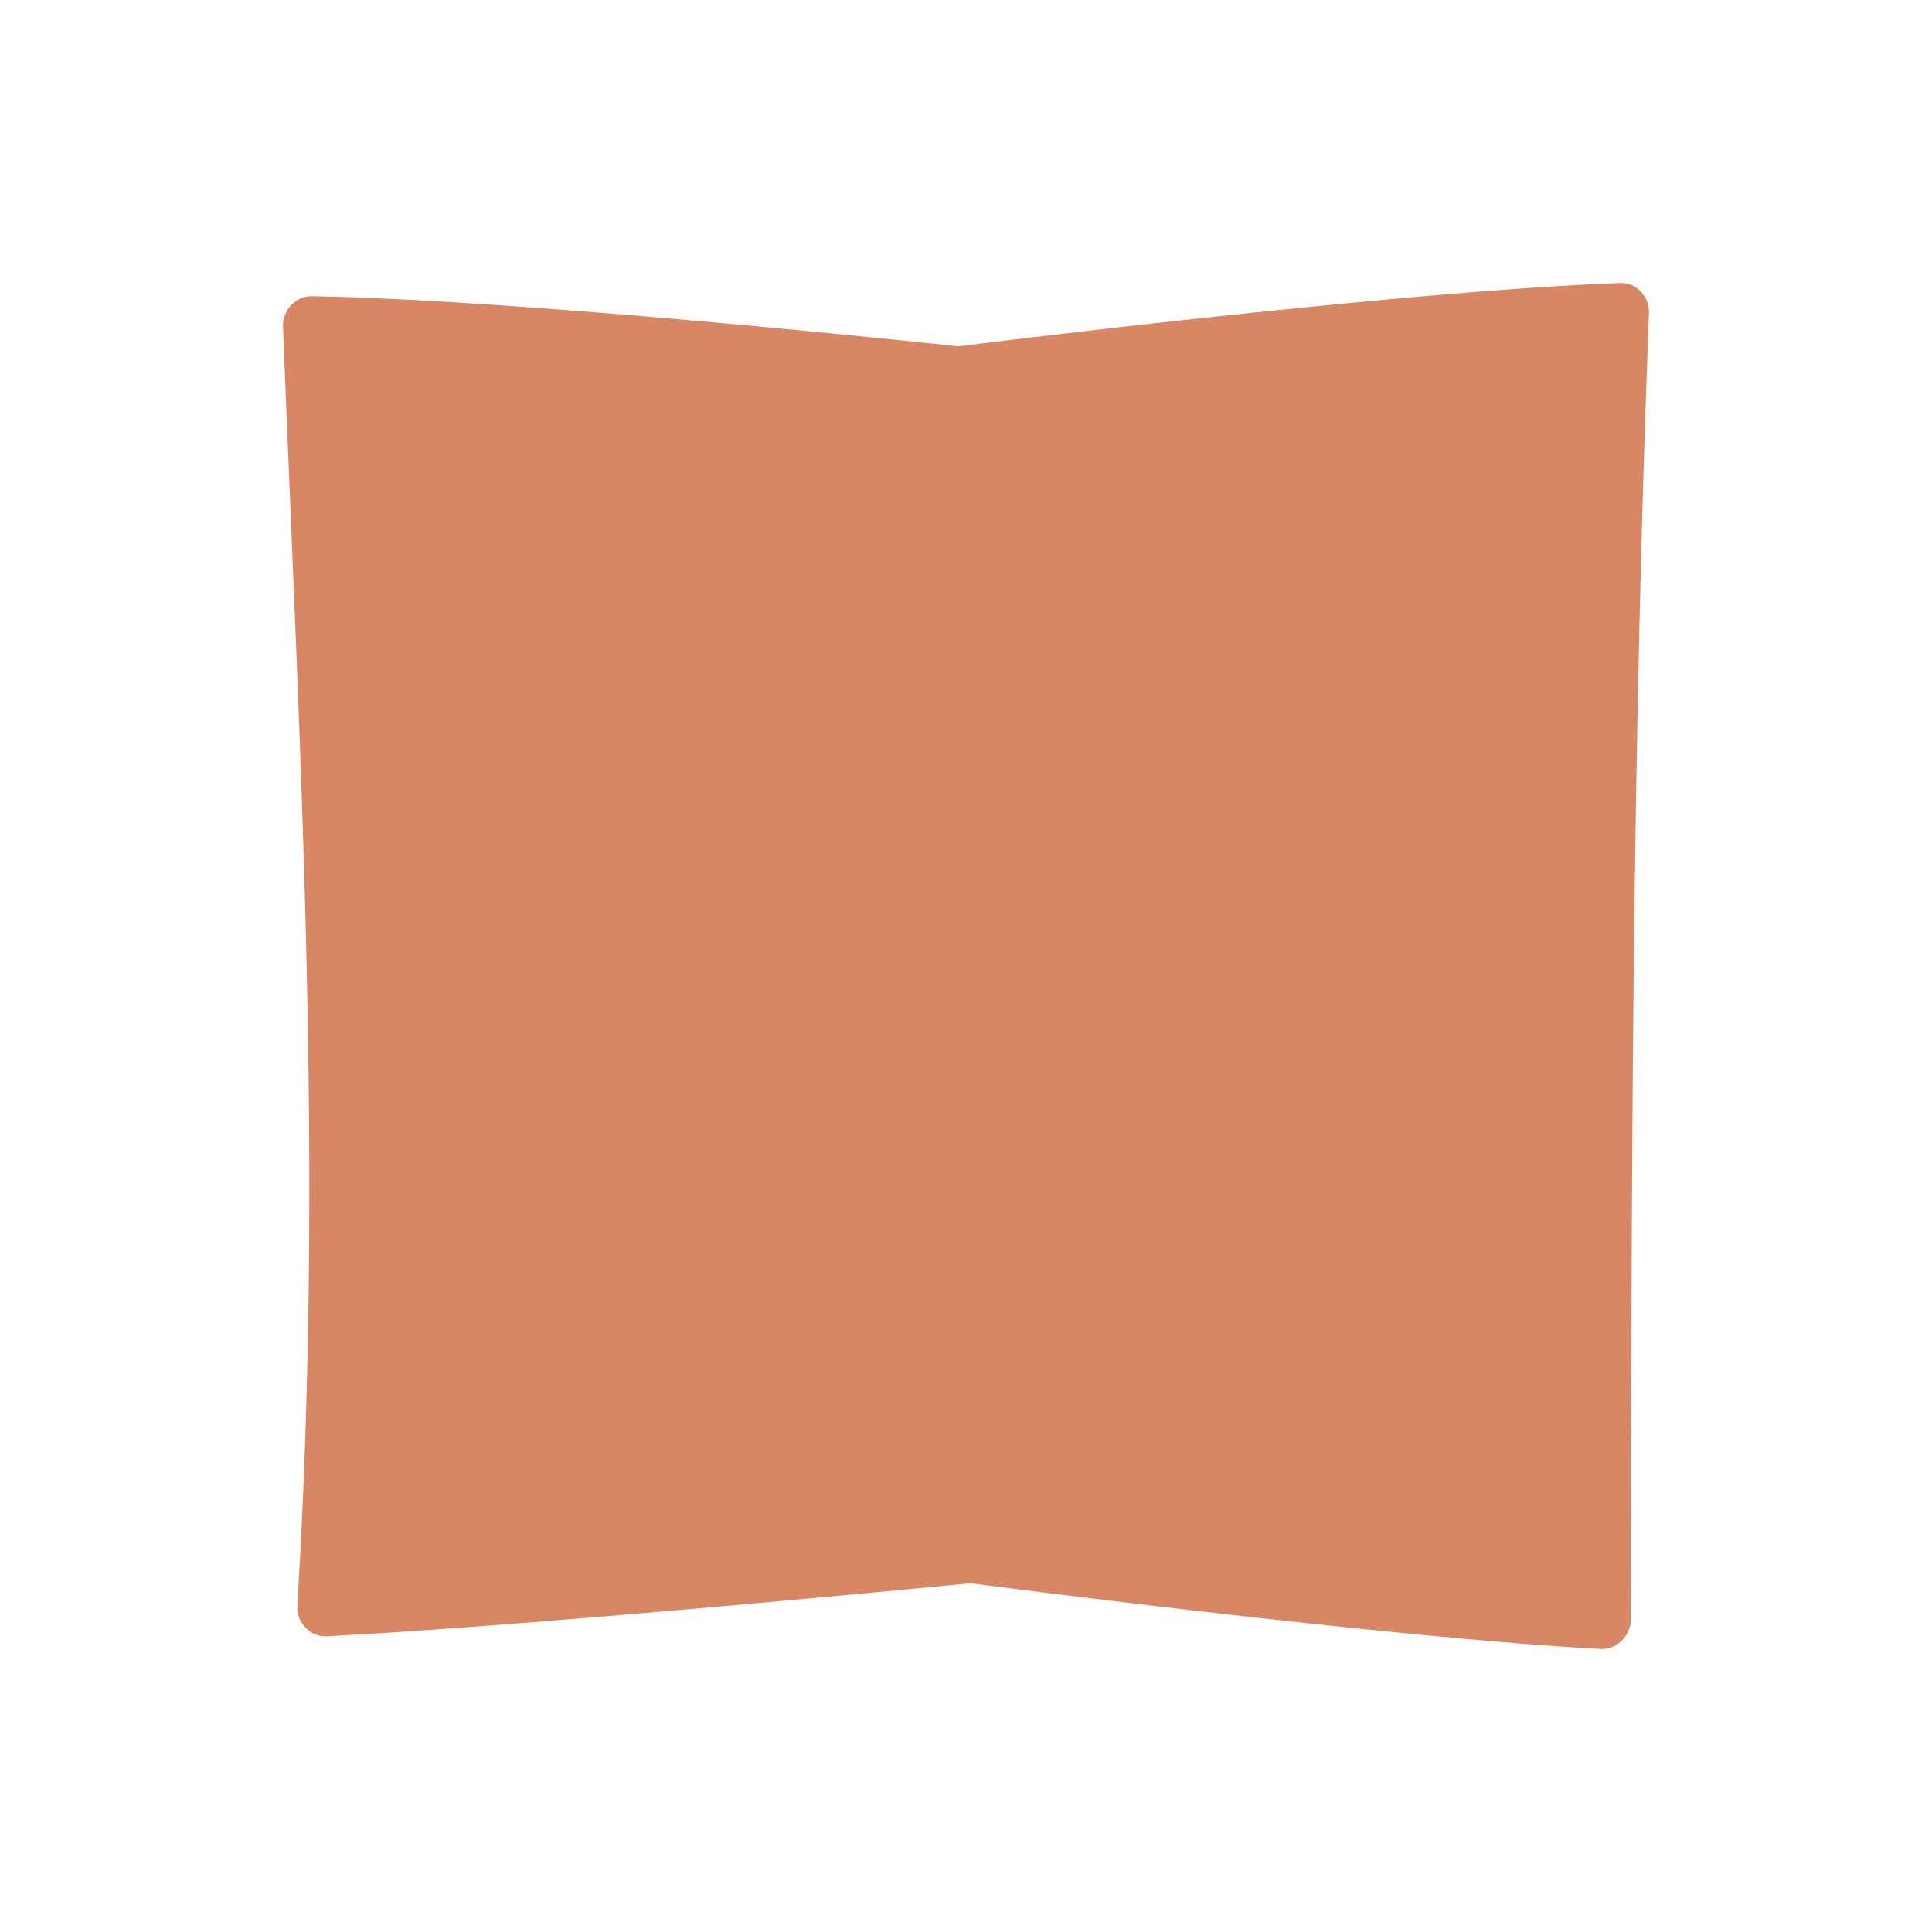
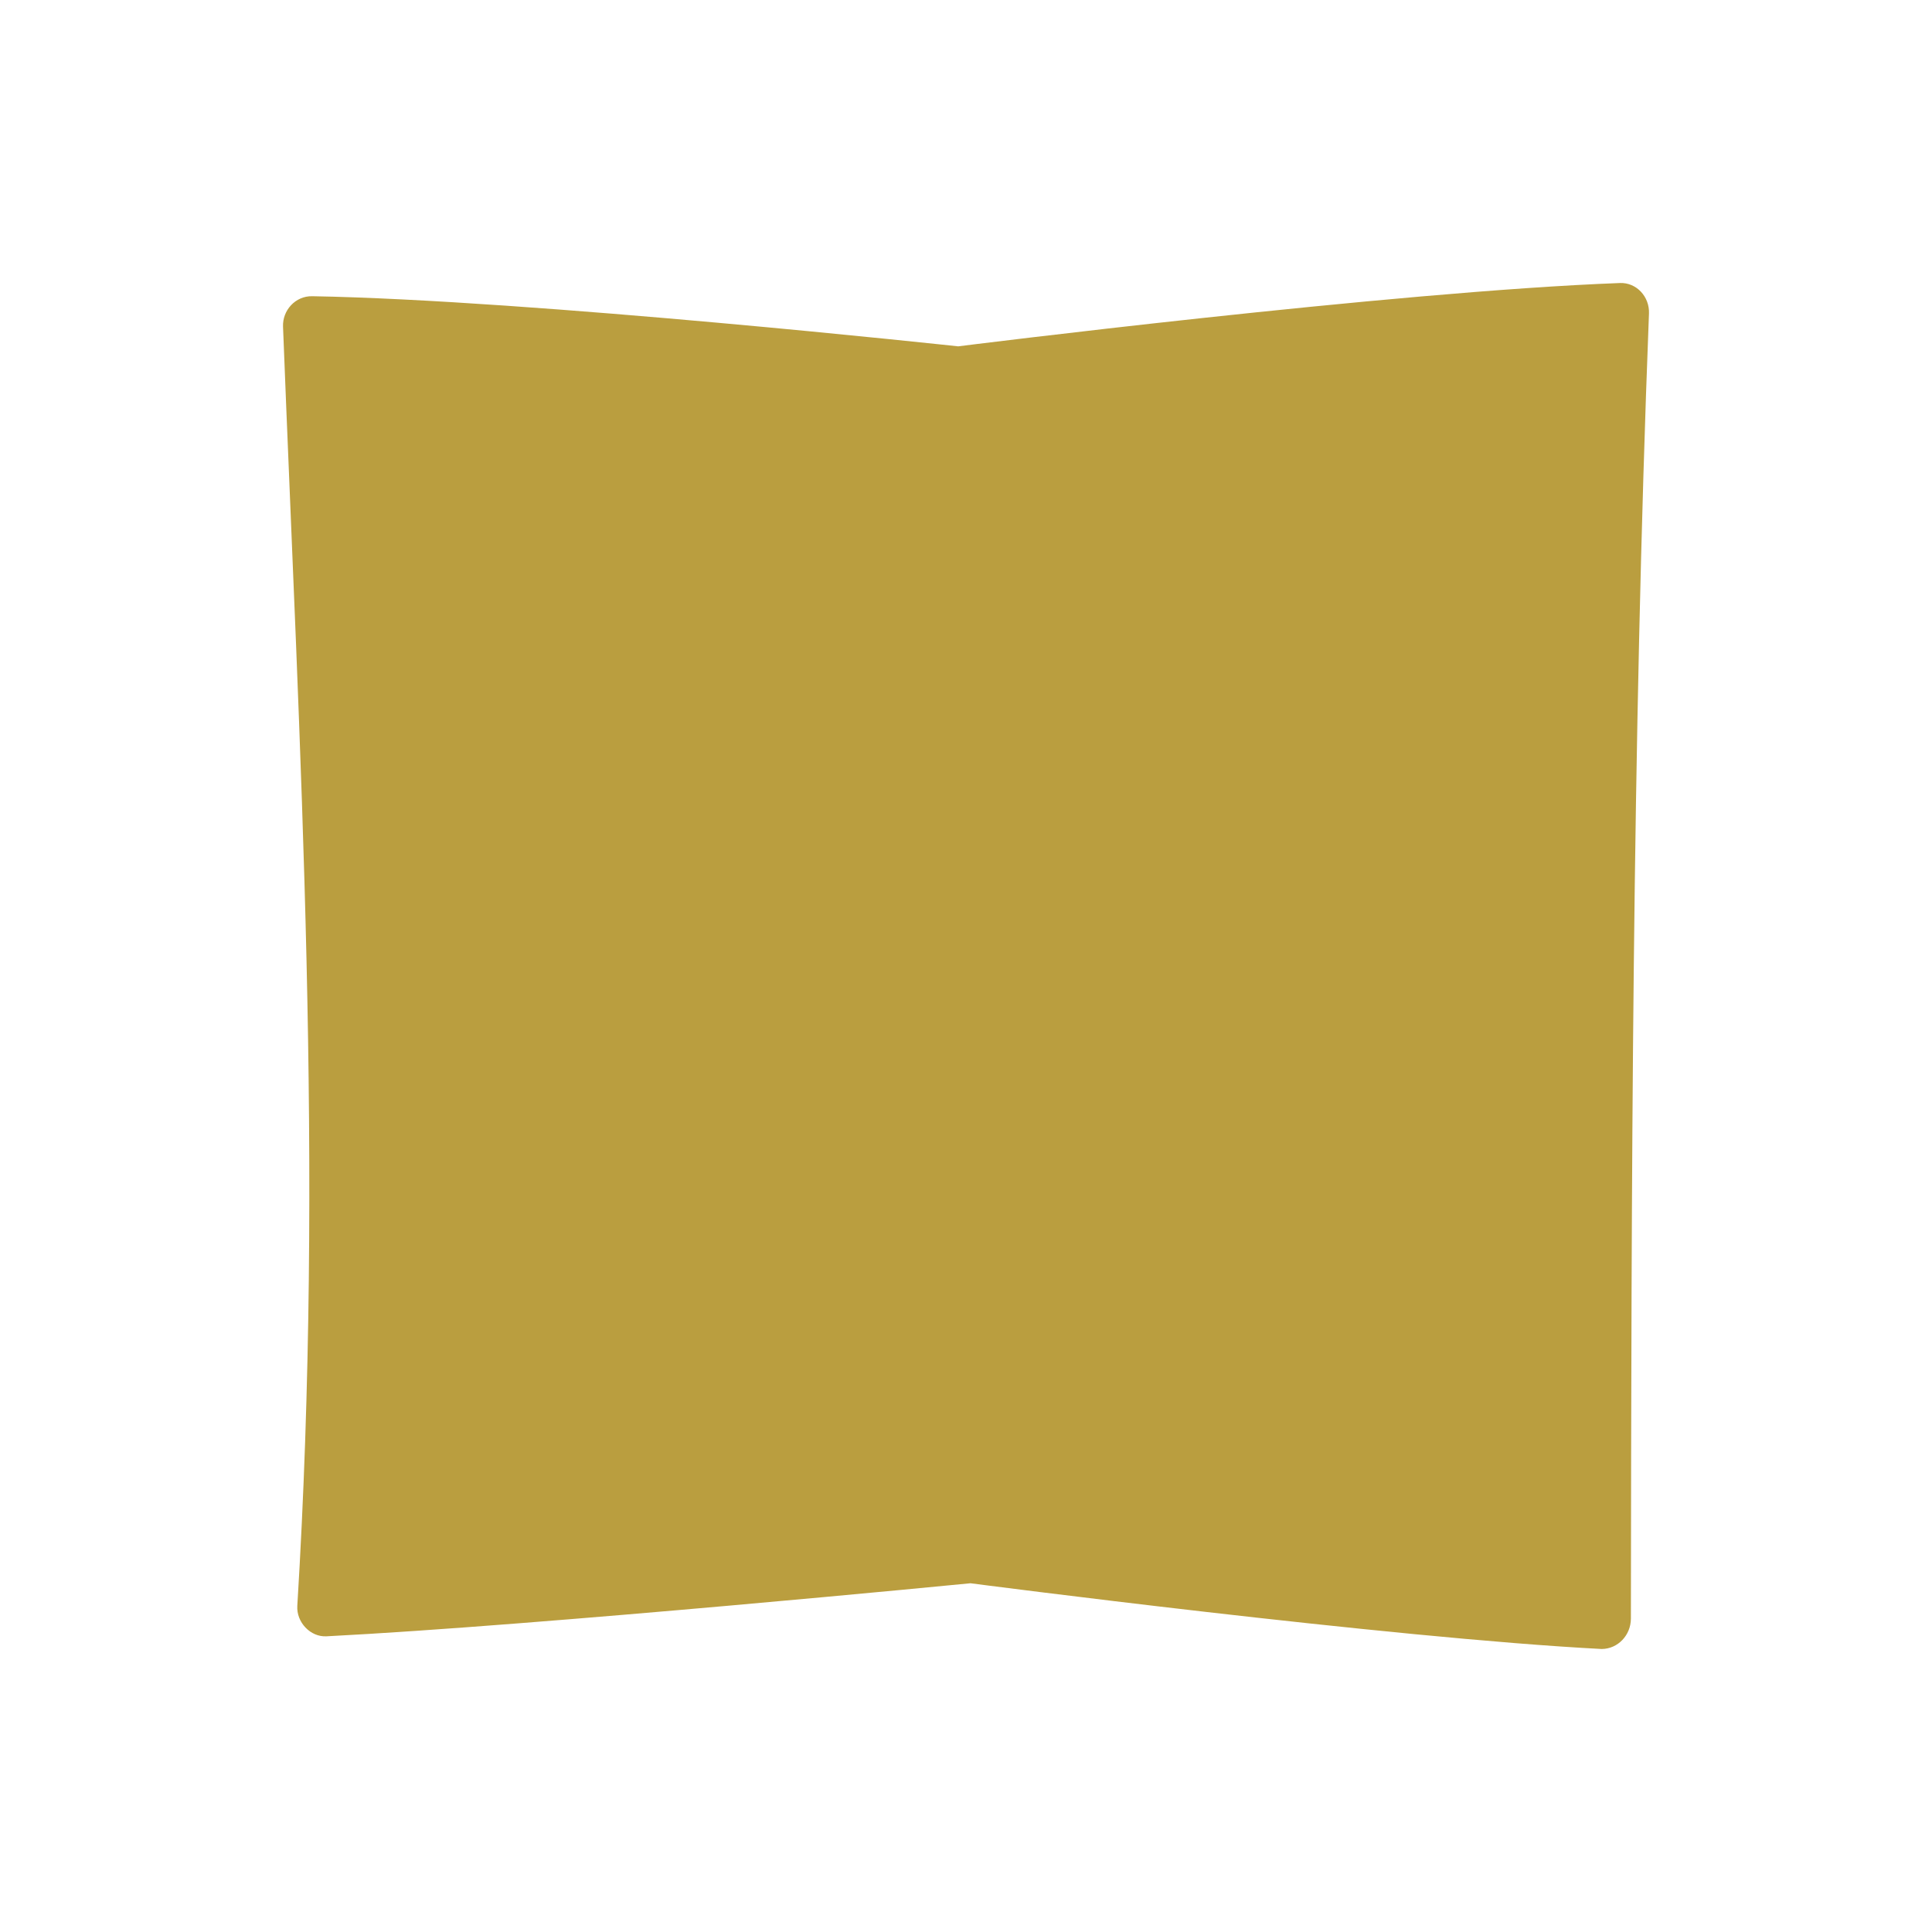
<svg xmlns="http://www.w3.org/2000/svg" viewBox="0 0 1024 1024">
-   <path d="M858.58 150.01c-119.95 4.46-350.74 33.56-350.74 33.56S281.54 159.01 165.42 157c-8.86-.15-15.75 7.48-15.41 16.13 8.77 225.78 21.91 443.86 7.57 678.02-.53 8.65 6.92 16.57 15.42 16.13 113.53-5.8 341.38-28.12 341.38-28.12S737.23 868.24 848.99 874c8.51-.07 15.41-7.29 15.42-16.14.28-230.68.64-461.26 9.58-691.72.35-8.83-6.55-16.47-15.41-16.14z" fill="#d98665" />
+   <path d="M858.58 150.01c-119.95 4.46-350.74 33.56-350.74 33.56S281.54 159.01 165.42 157c-8.86-.15-15.75 7.48-15.41 16.13 8.77 225.78 21.91 443.86 7.57 678.02-.53 8.65 6.92 16.57 15.42 16.13 113.53-5.8 341.38-28.12 341.38-28.12S737.23 868.24 848.99 874c8.51-.07 15.41-7.29 15.42-16.14.28-230.68.64-461.26 9.58-691.72.35-8.83-6.55-16.47-15.41-16.14z" fill="#ba9e3f" />
</svg>
